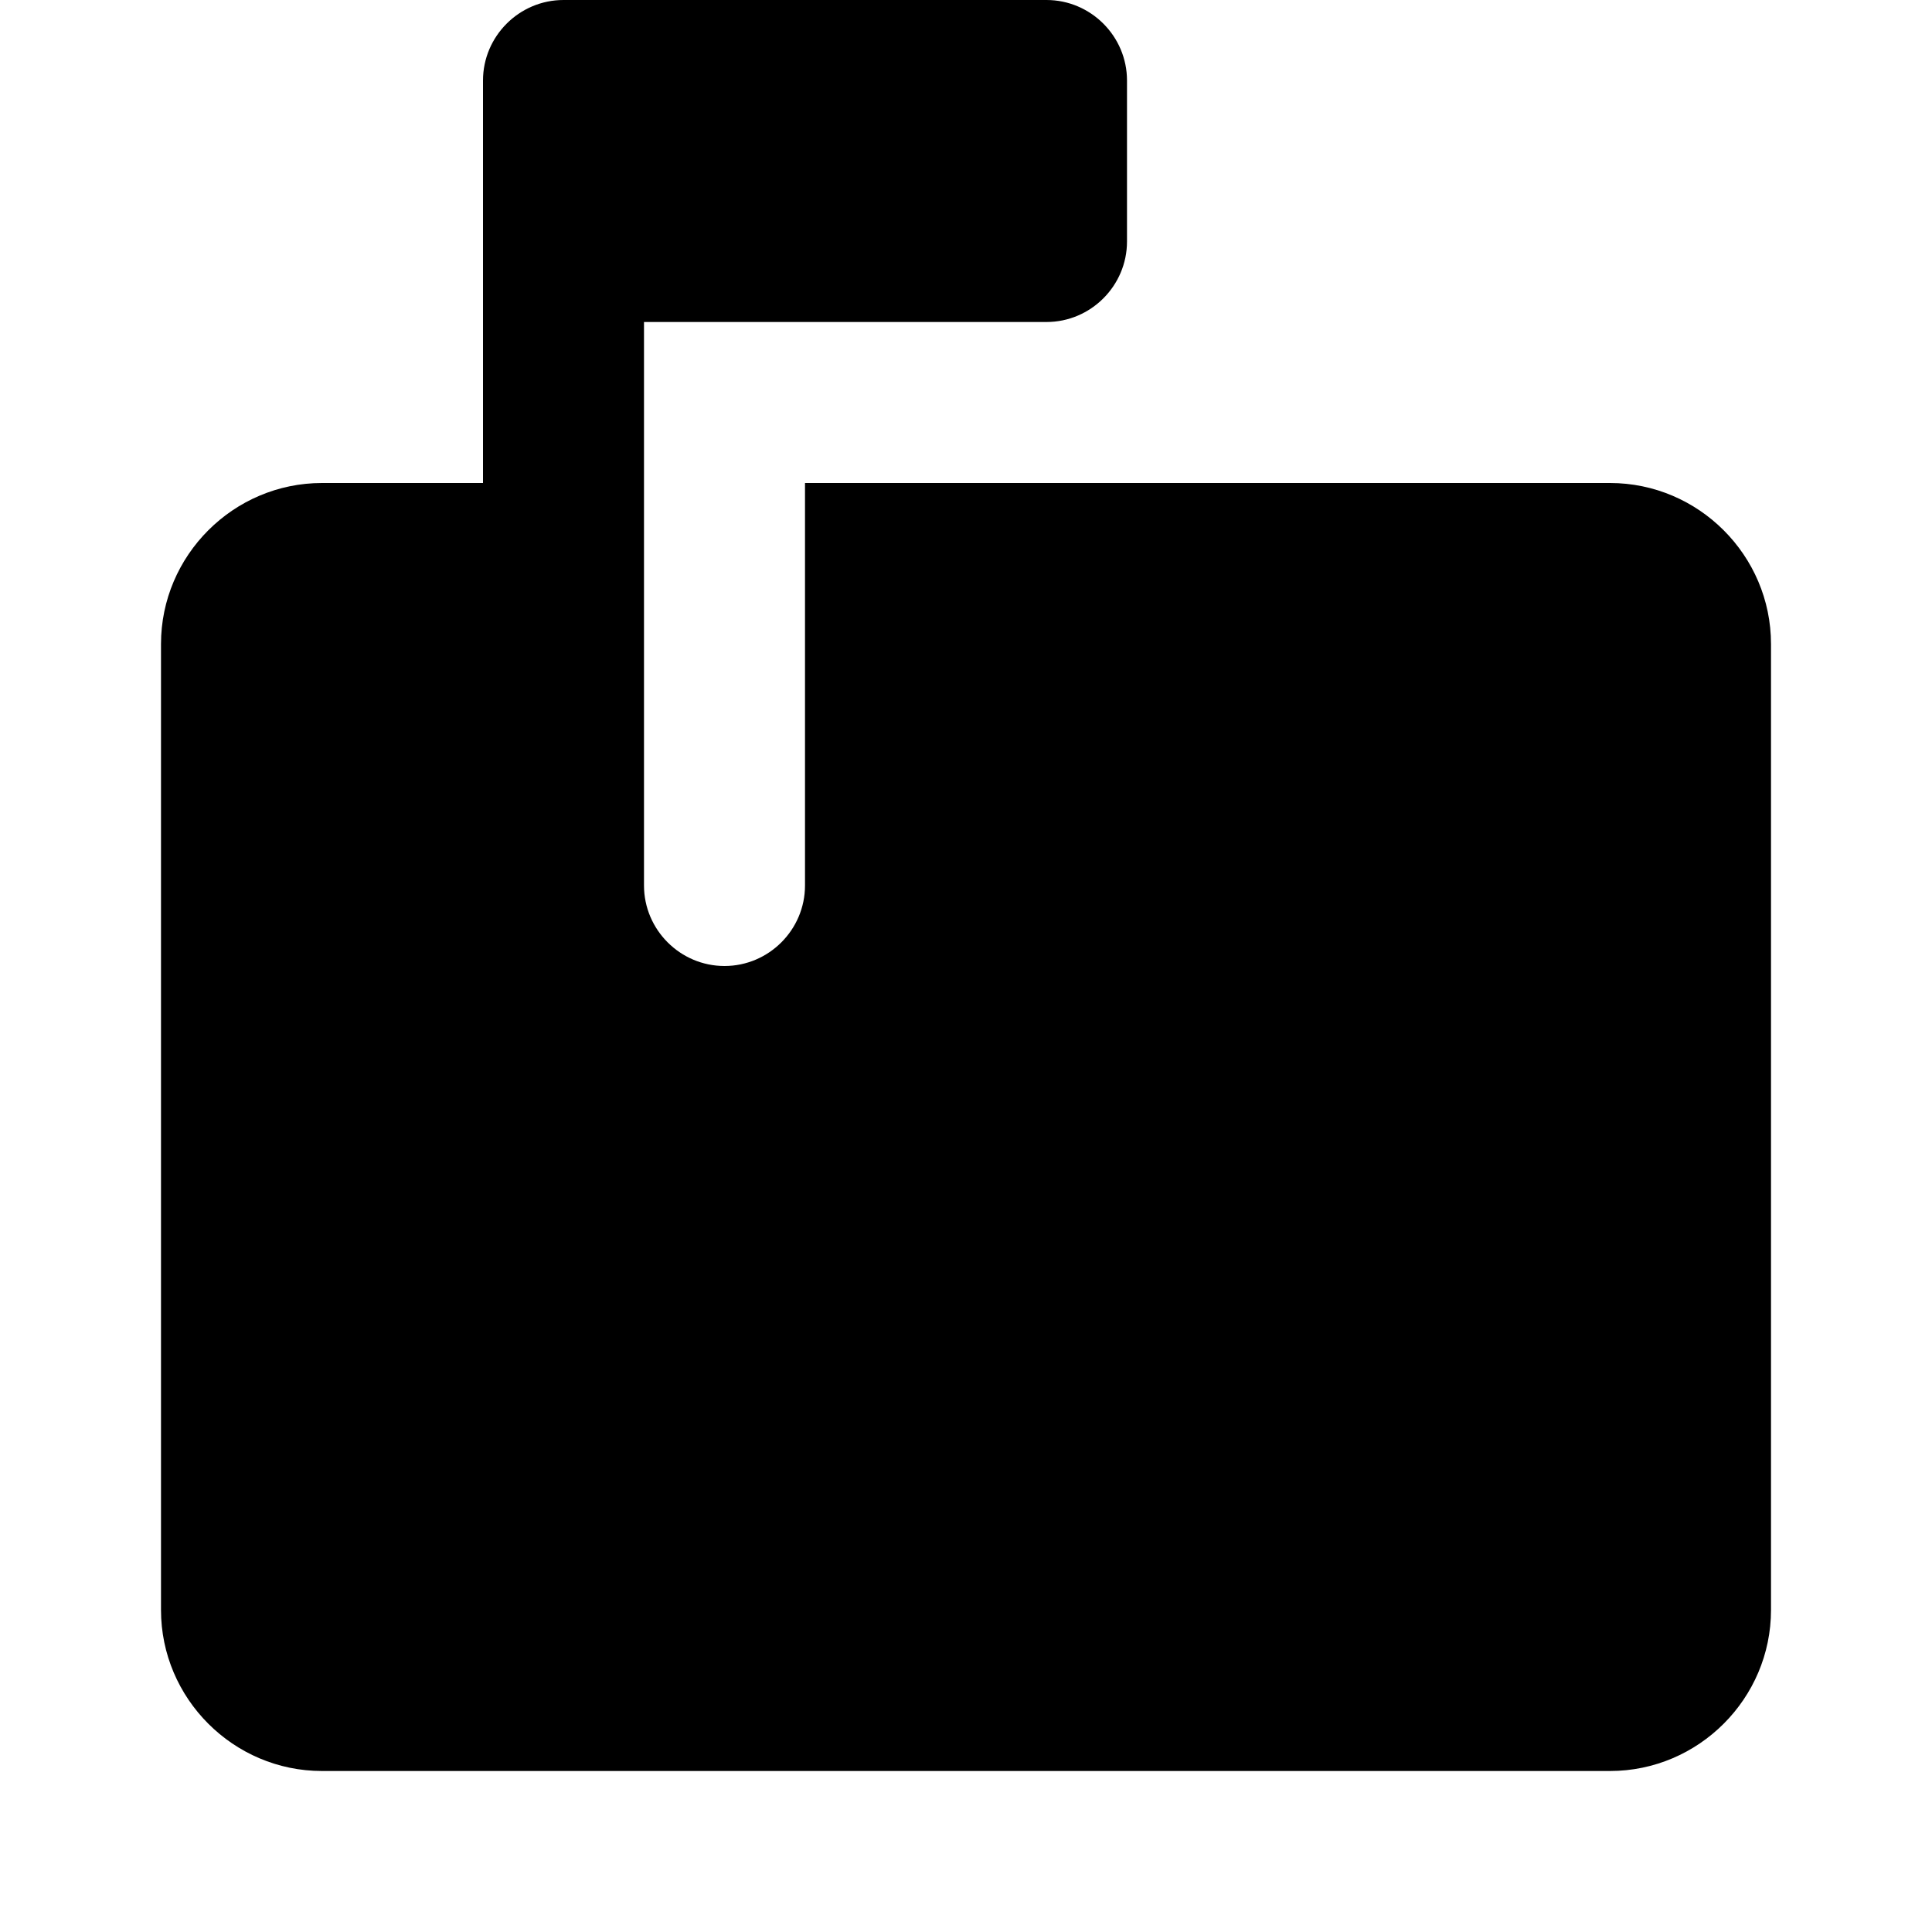
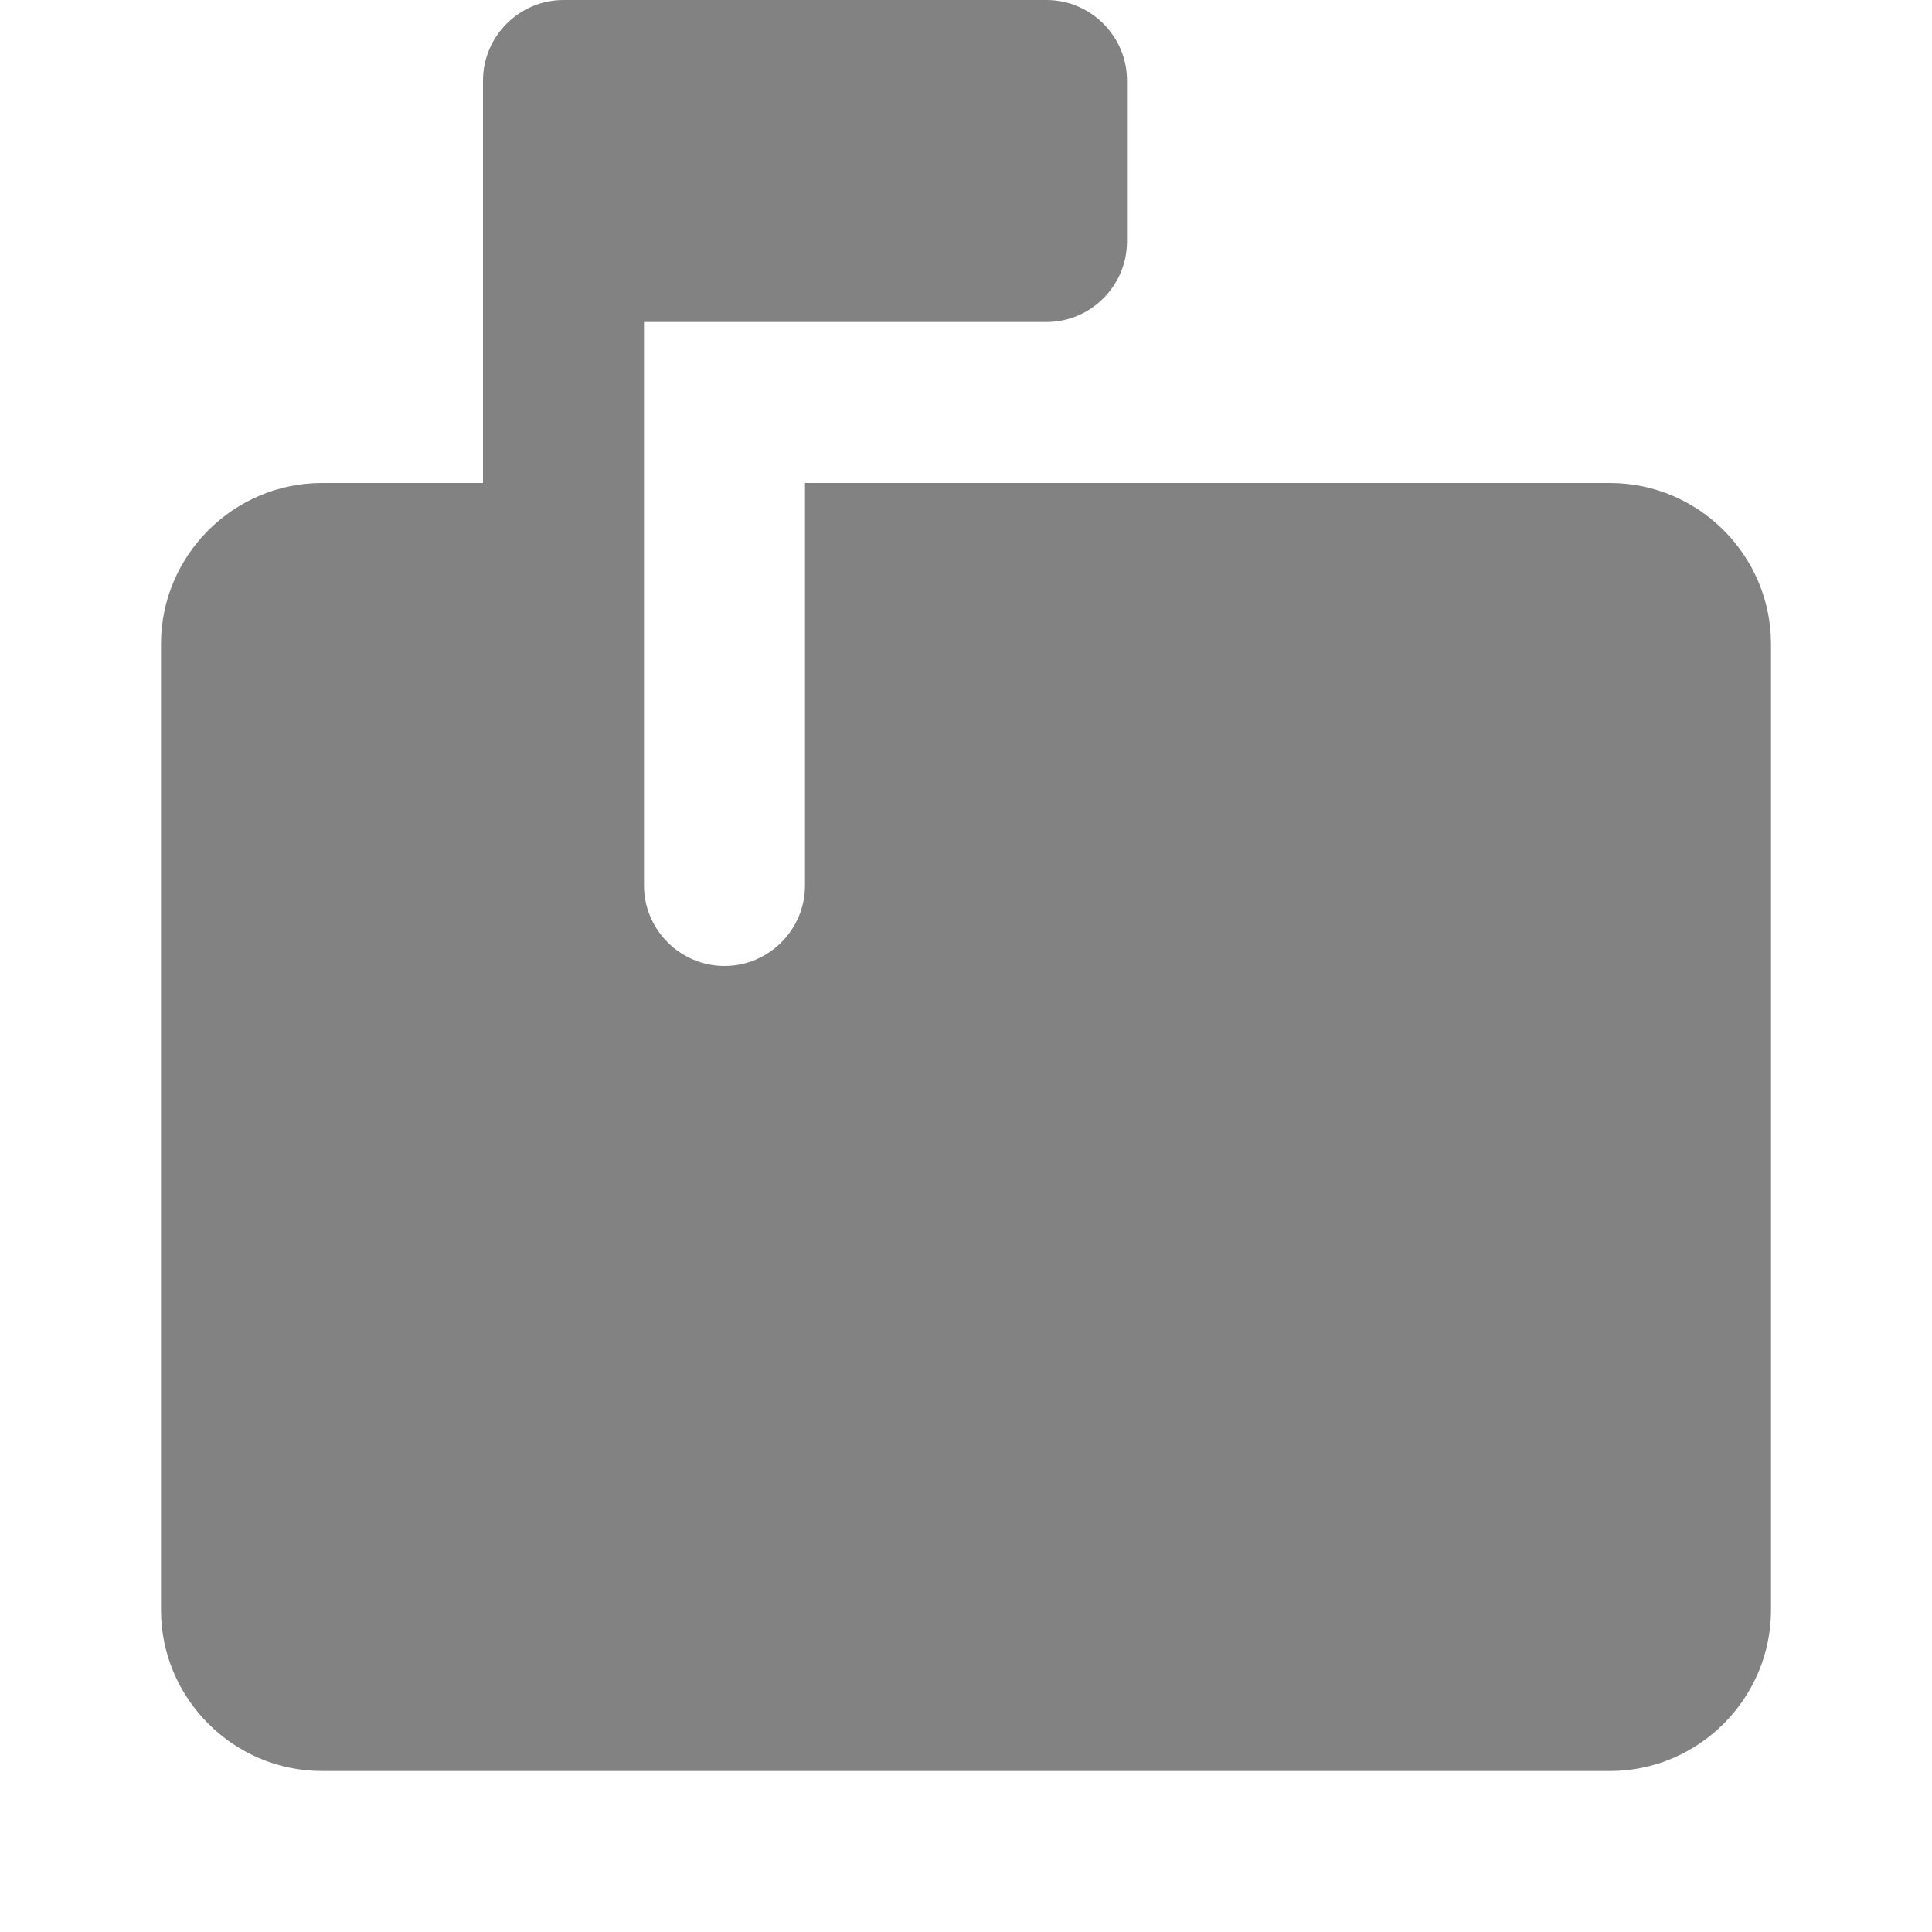
- <svg xmlns="http://www.w3.org/2000/svg" height="24px" viewBox="0 0 24 24" width="24px" fill="#000000">
+ <svg xmlns="http://www.w3.org/2000/svg" height="24px" viewBox="0 0 24 24" width="24px" fill="#828282">
  <path d="M0 0h24v24H0z" fill="none" />
  <path d="M20 6H10v5c0 .55-.45 1-1 1s-1-.45-1-1V4h5c.55 0 1-.45 1-1V1c0-.55-.45-1-1-1H7c-.55 0-1 .45-1 1v5H4c-1.1 0-2 .9-2 2v12c0 1.1.9 2 2 2h16c1.1 0 2-.9 2-2V8c0-1.1-.9-2-2-2z" />
</svg>
